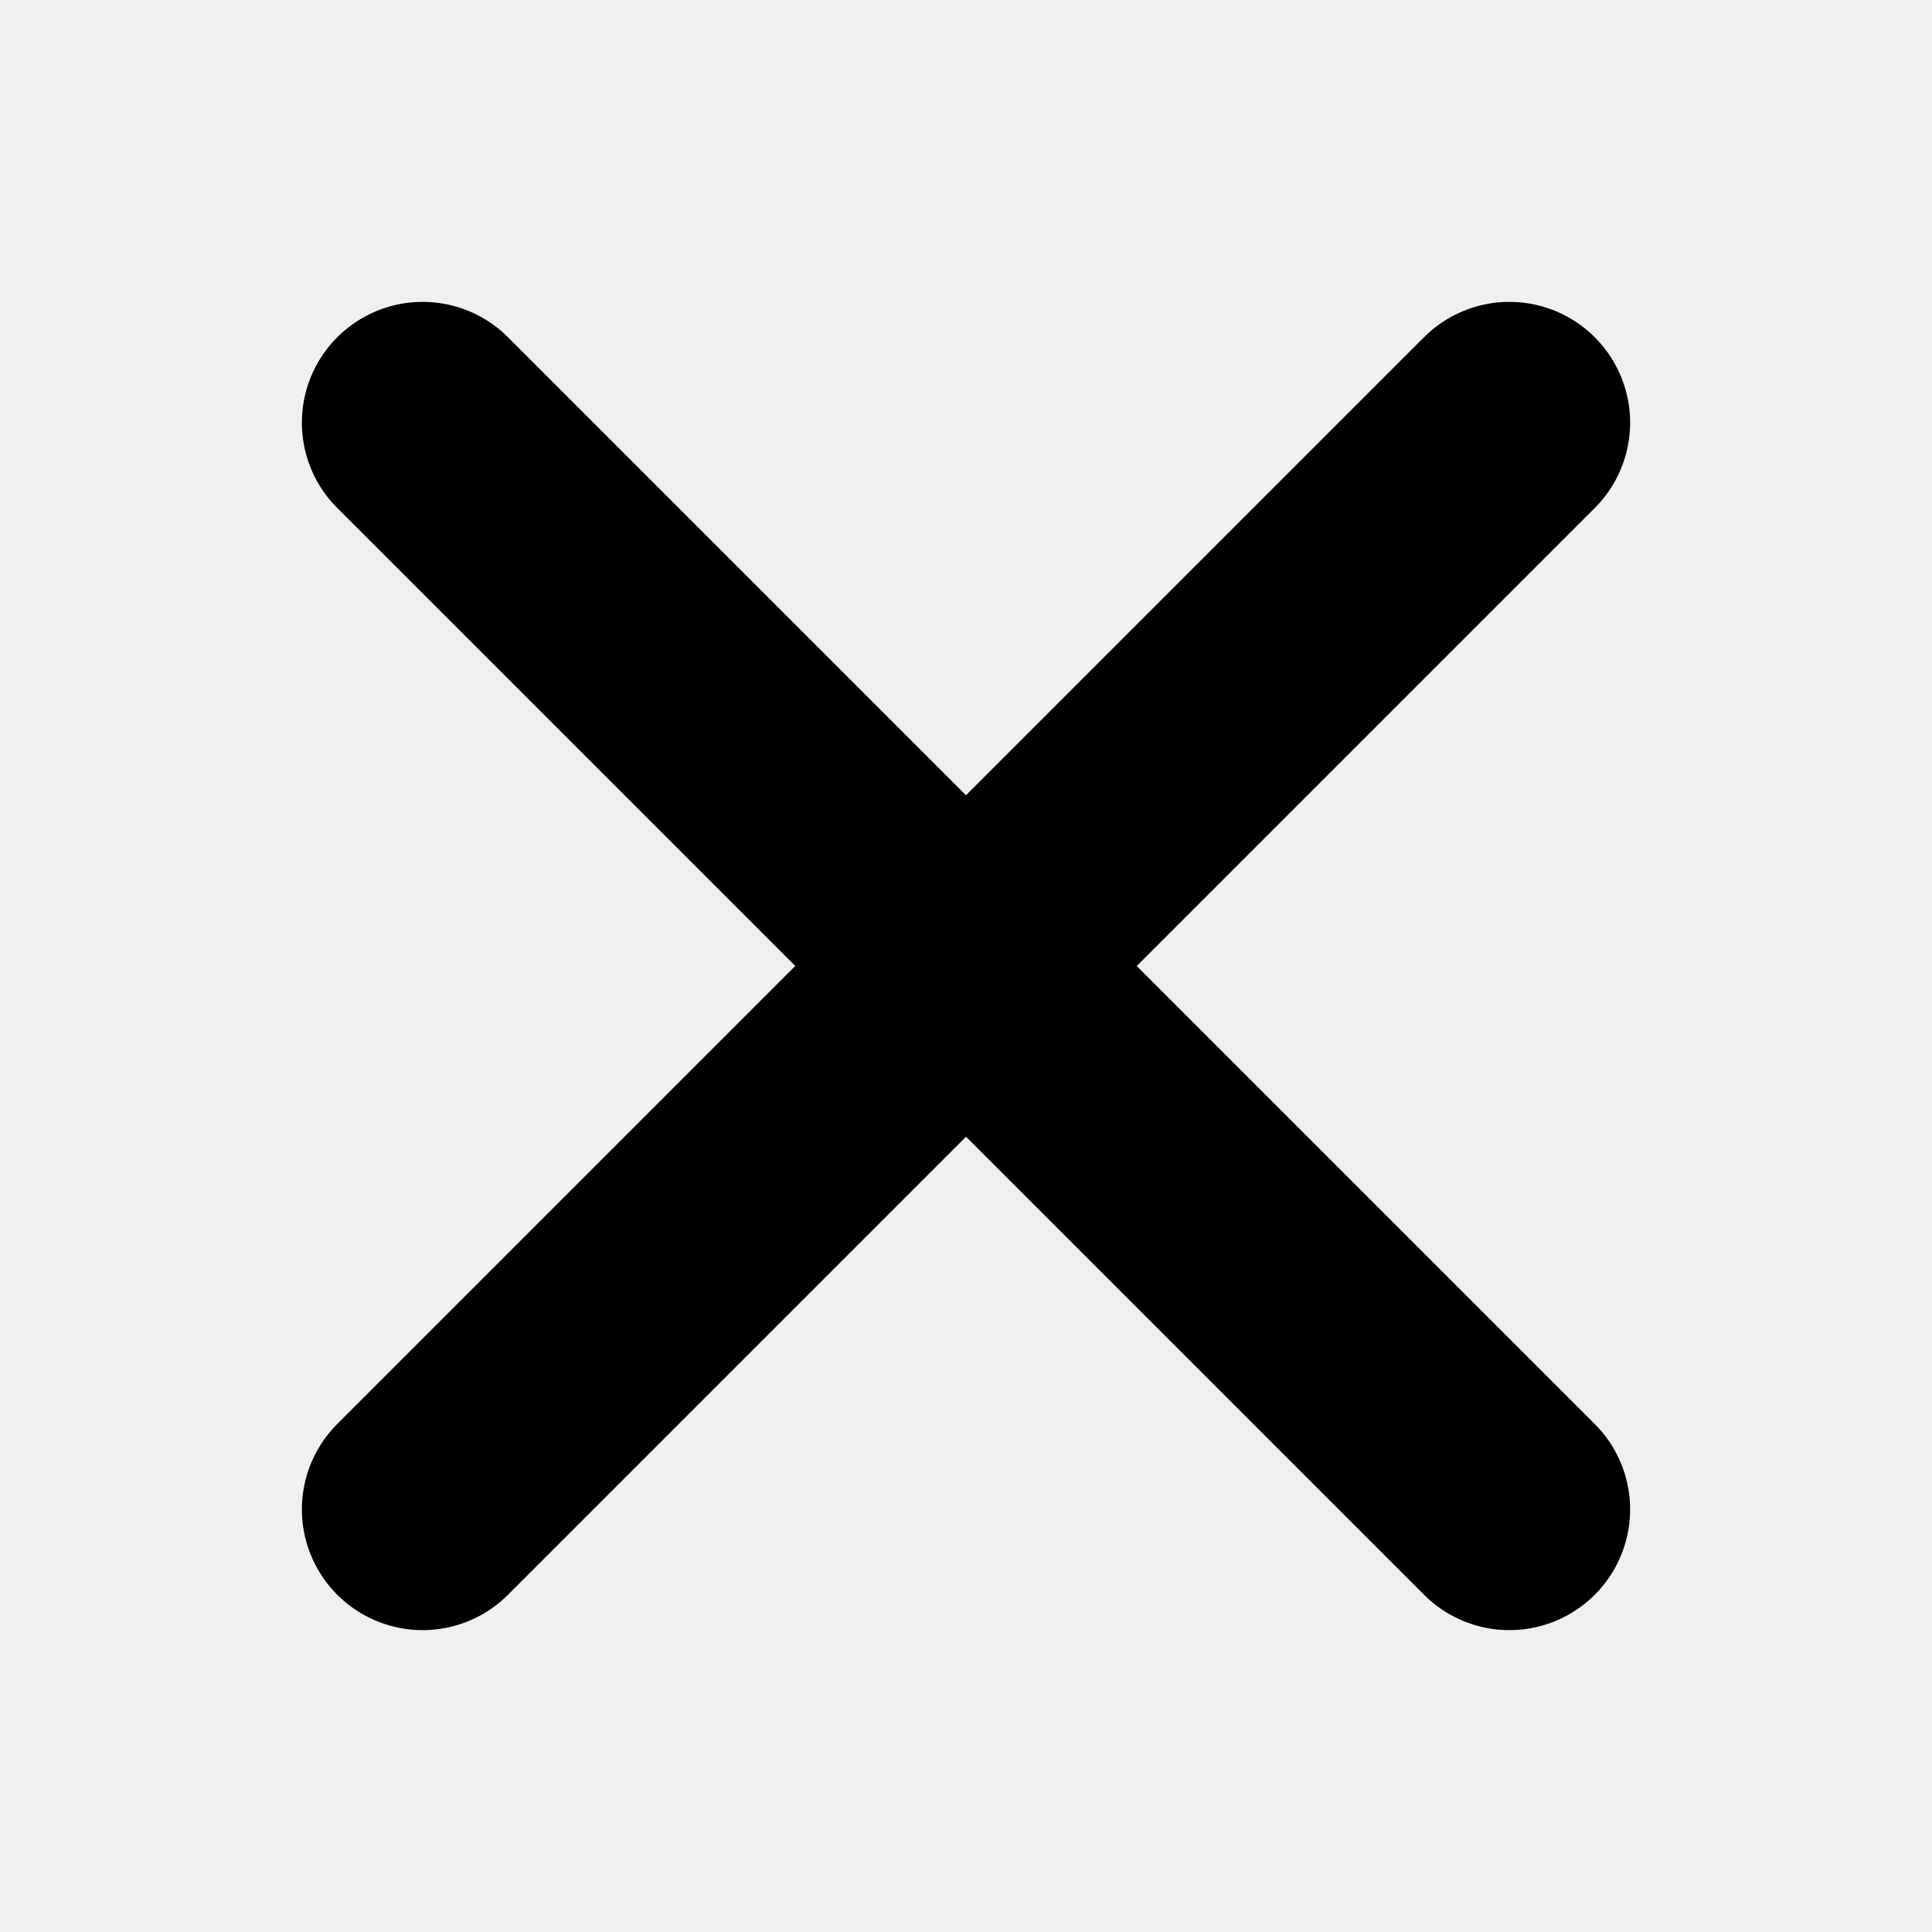
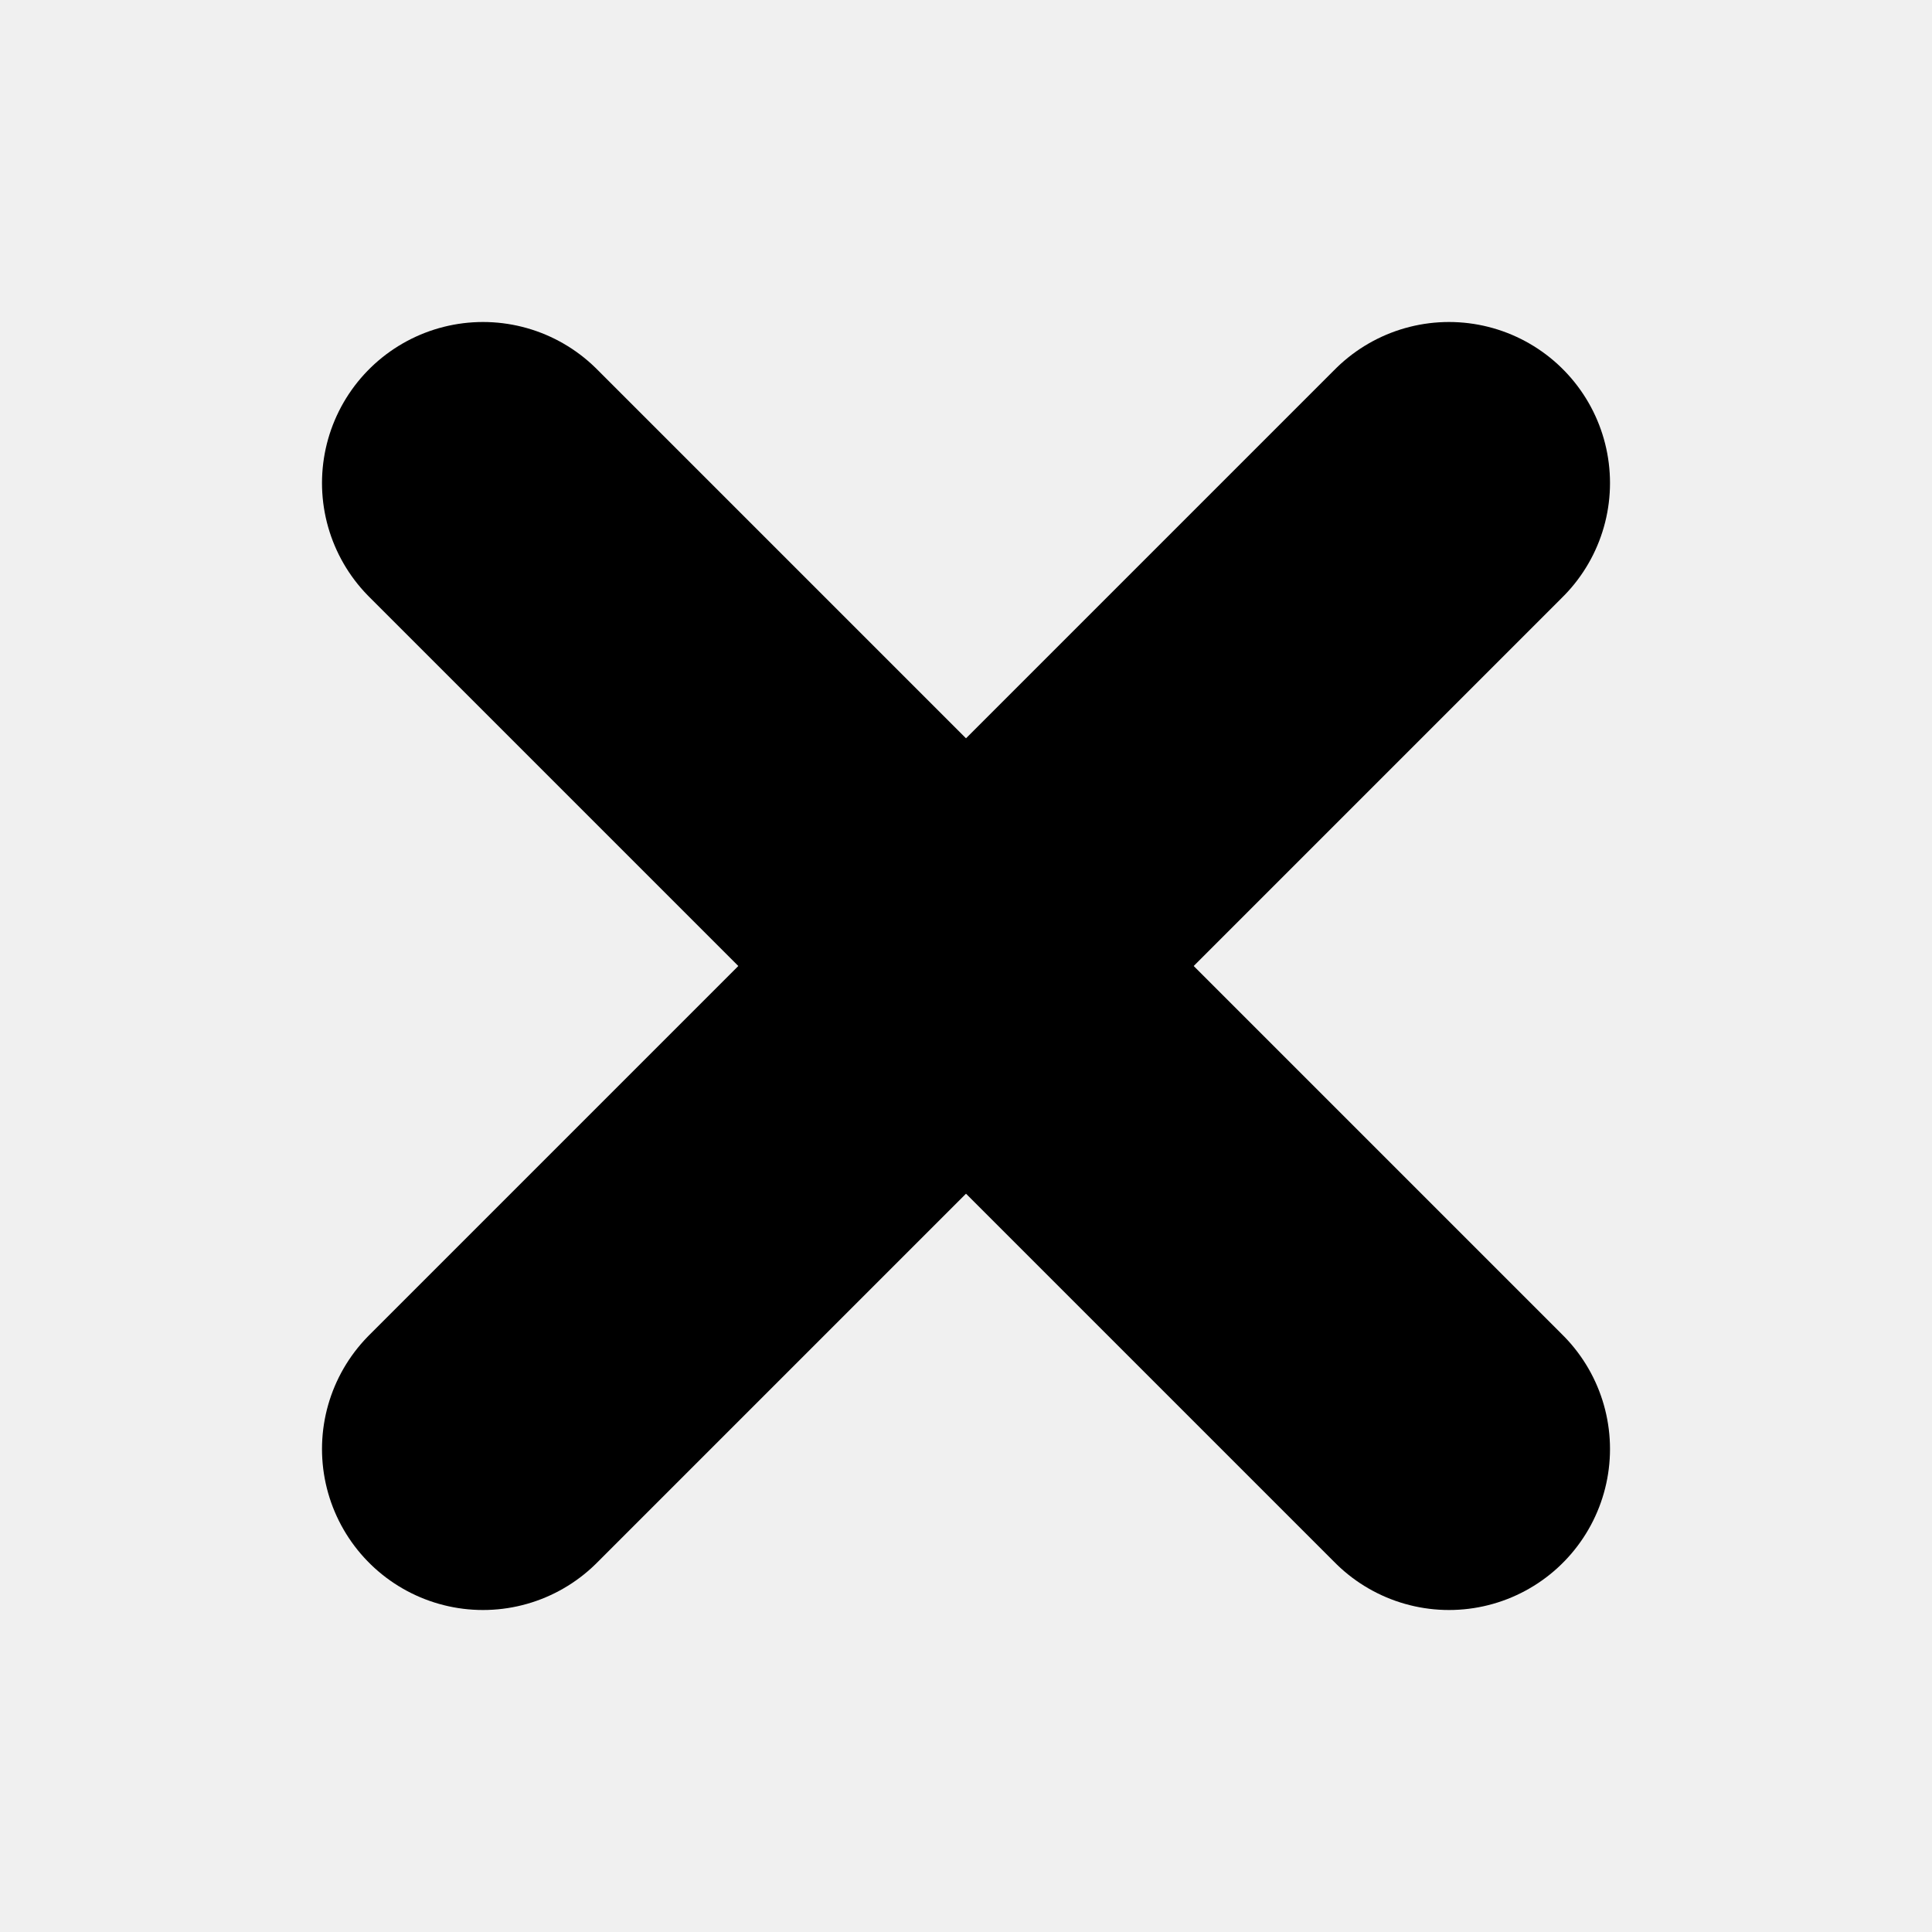
<svg xmlns="http://www.w3.org/2000/svg" width="12" height="12" viewBox="0 0 12 12" fill="none">
-   <g clip-path="url(#clip0_12389_291)">
-     <path d="M9.375 2.625L2.625 9.375" stroke="black" stroke-width="1.5" stroke-linecap="round" stroke-linejoin="round" />
-     <path d="M9.375 9.375L2.625 2.625" stroke="black" stroke-width="1.5" stroke-linecap="round" stroke-linejoin="round" />
+   <g clip-path="url(#clip0_13230_95562)">
+     <path d="M9 3L3 9" stroke="black" stroke-width="2" stroke-linecap="round" stroke-linejoin="round" />
+     <path d="M9 9L3 3" stroke="black" stroke-width="2" stroke-linecap="round" stroke-linejoin="round" />
  </g>
  <defs>
-     <clipPath id="clip0_12389_291">
+     <clipPath id="clip0_13230_95562">
      <rect width="12" height="12" fill="white" />
    </clipPath>
  </defs>
</svg>
